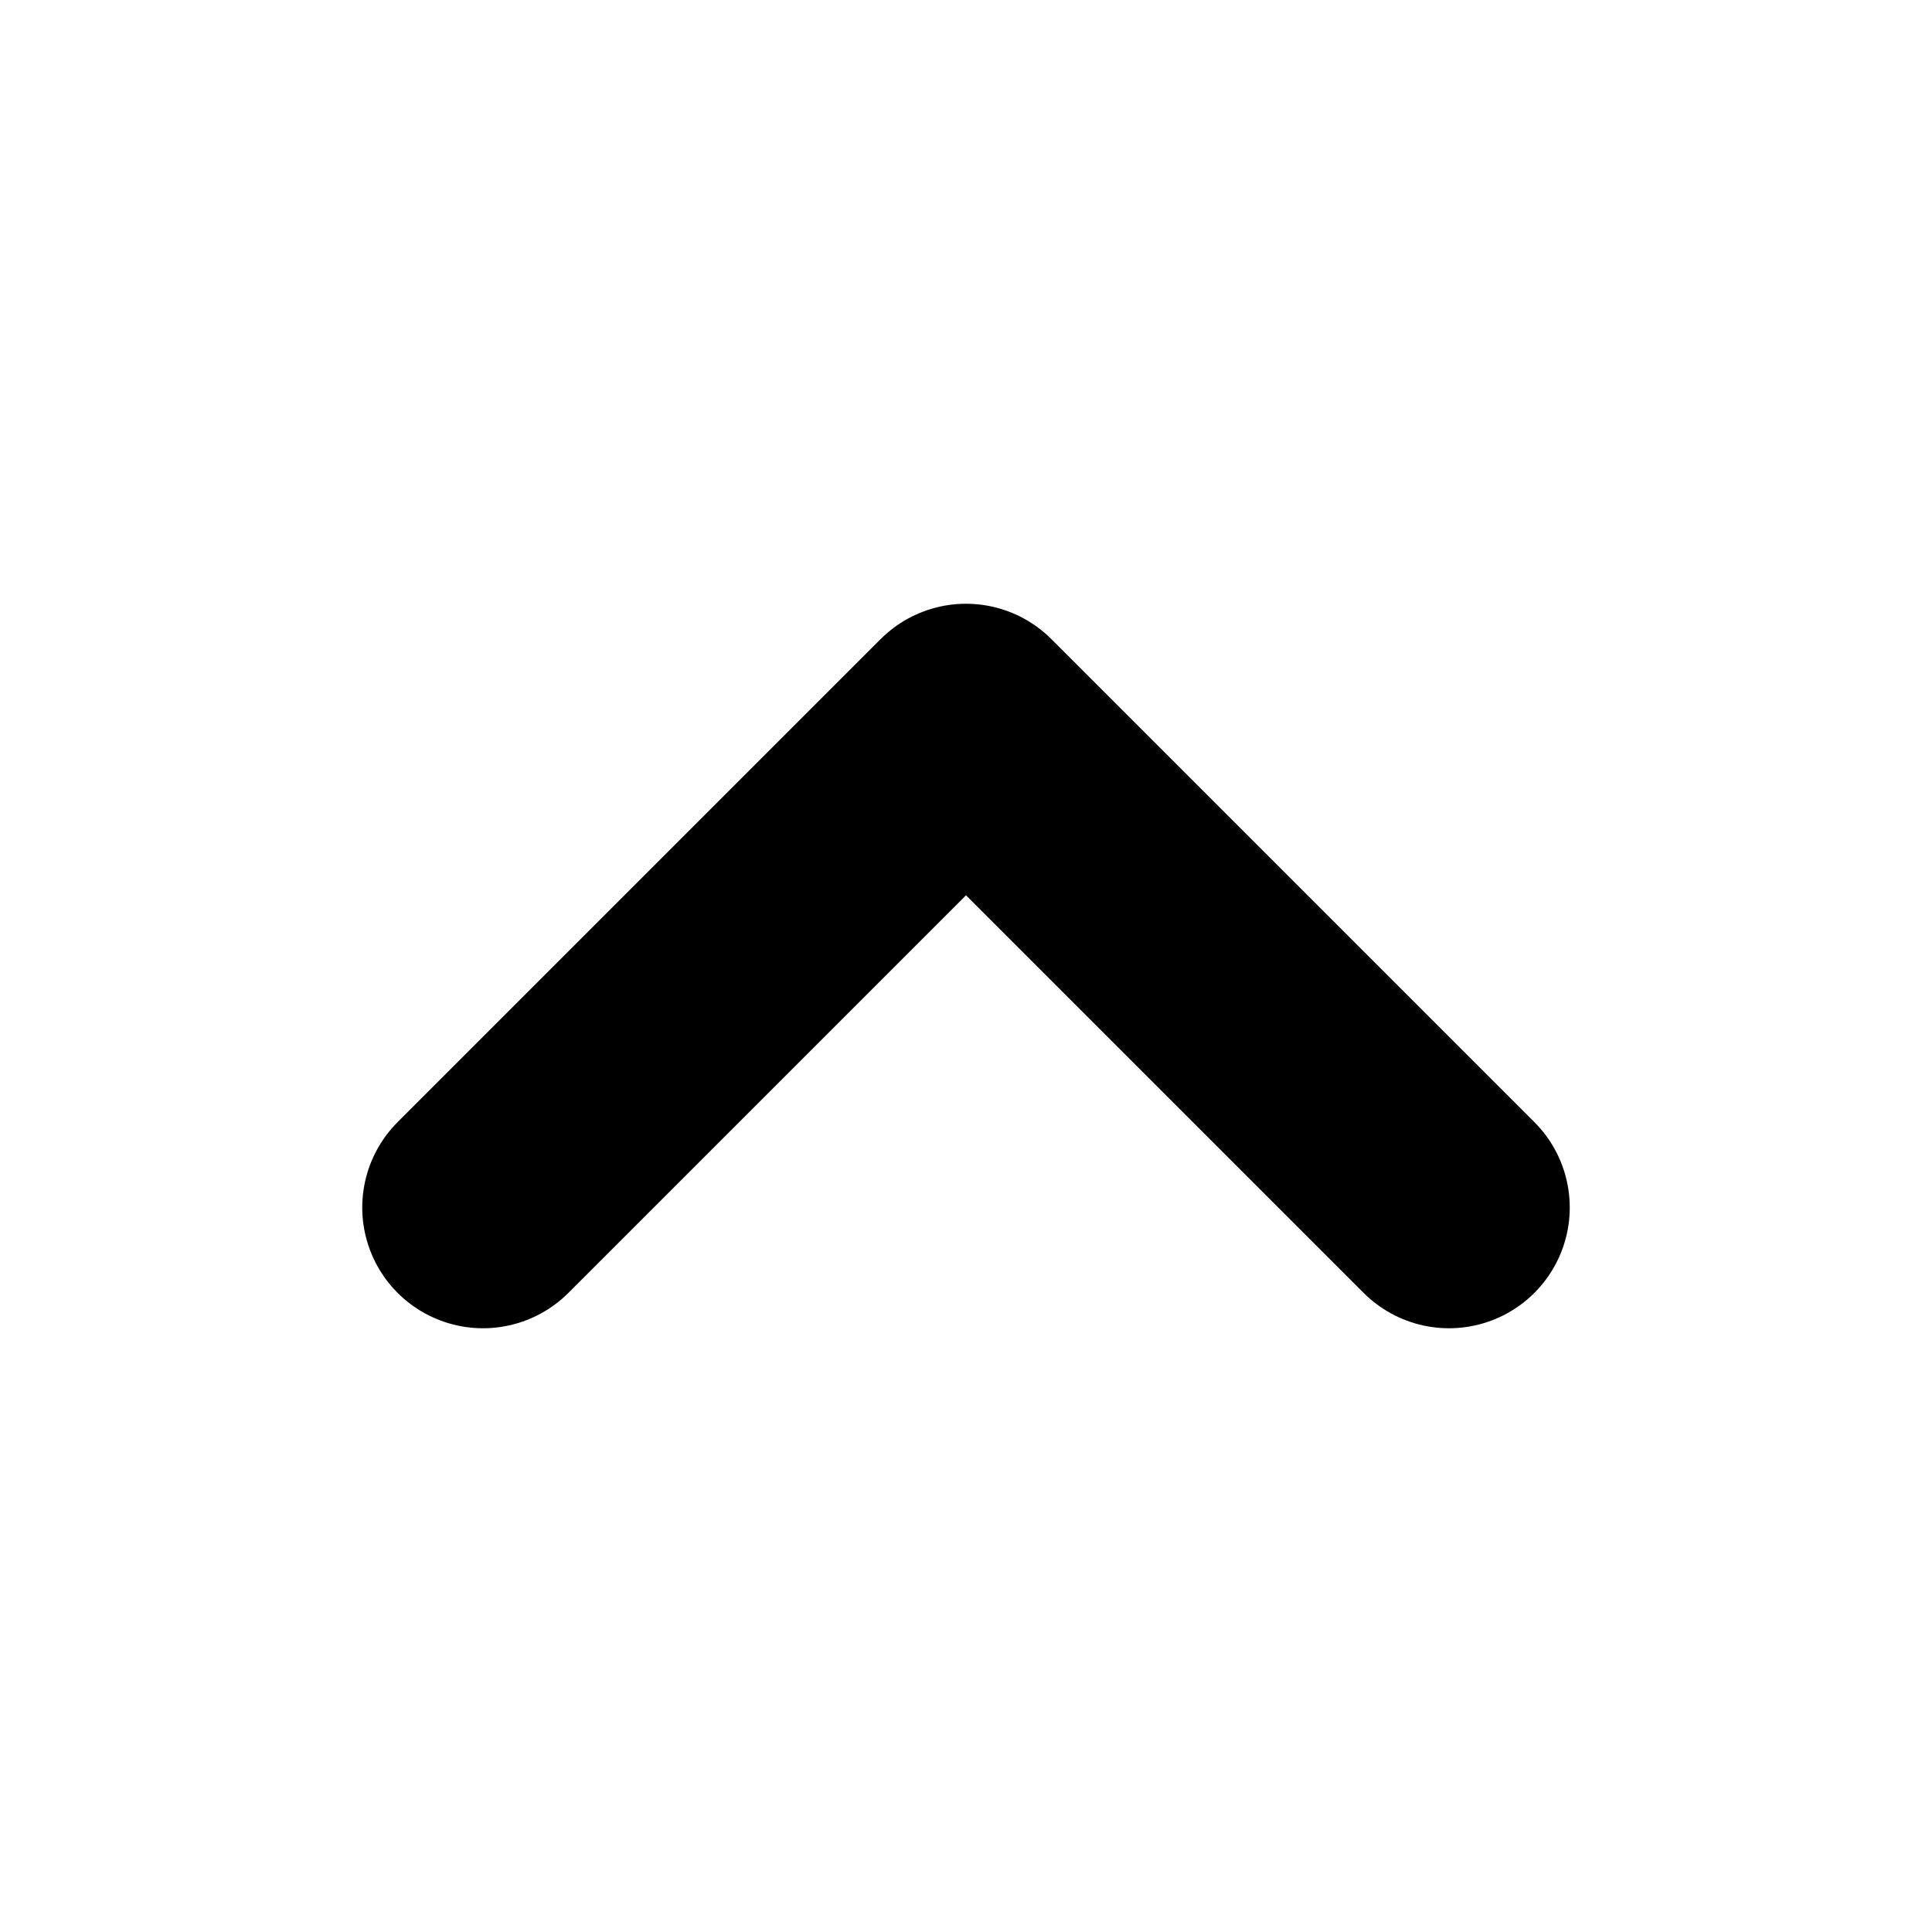
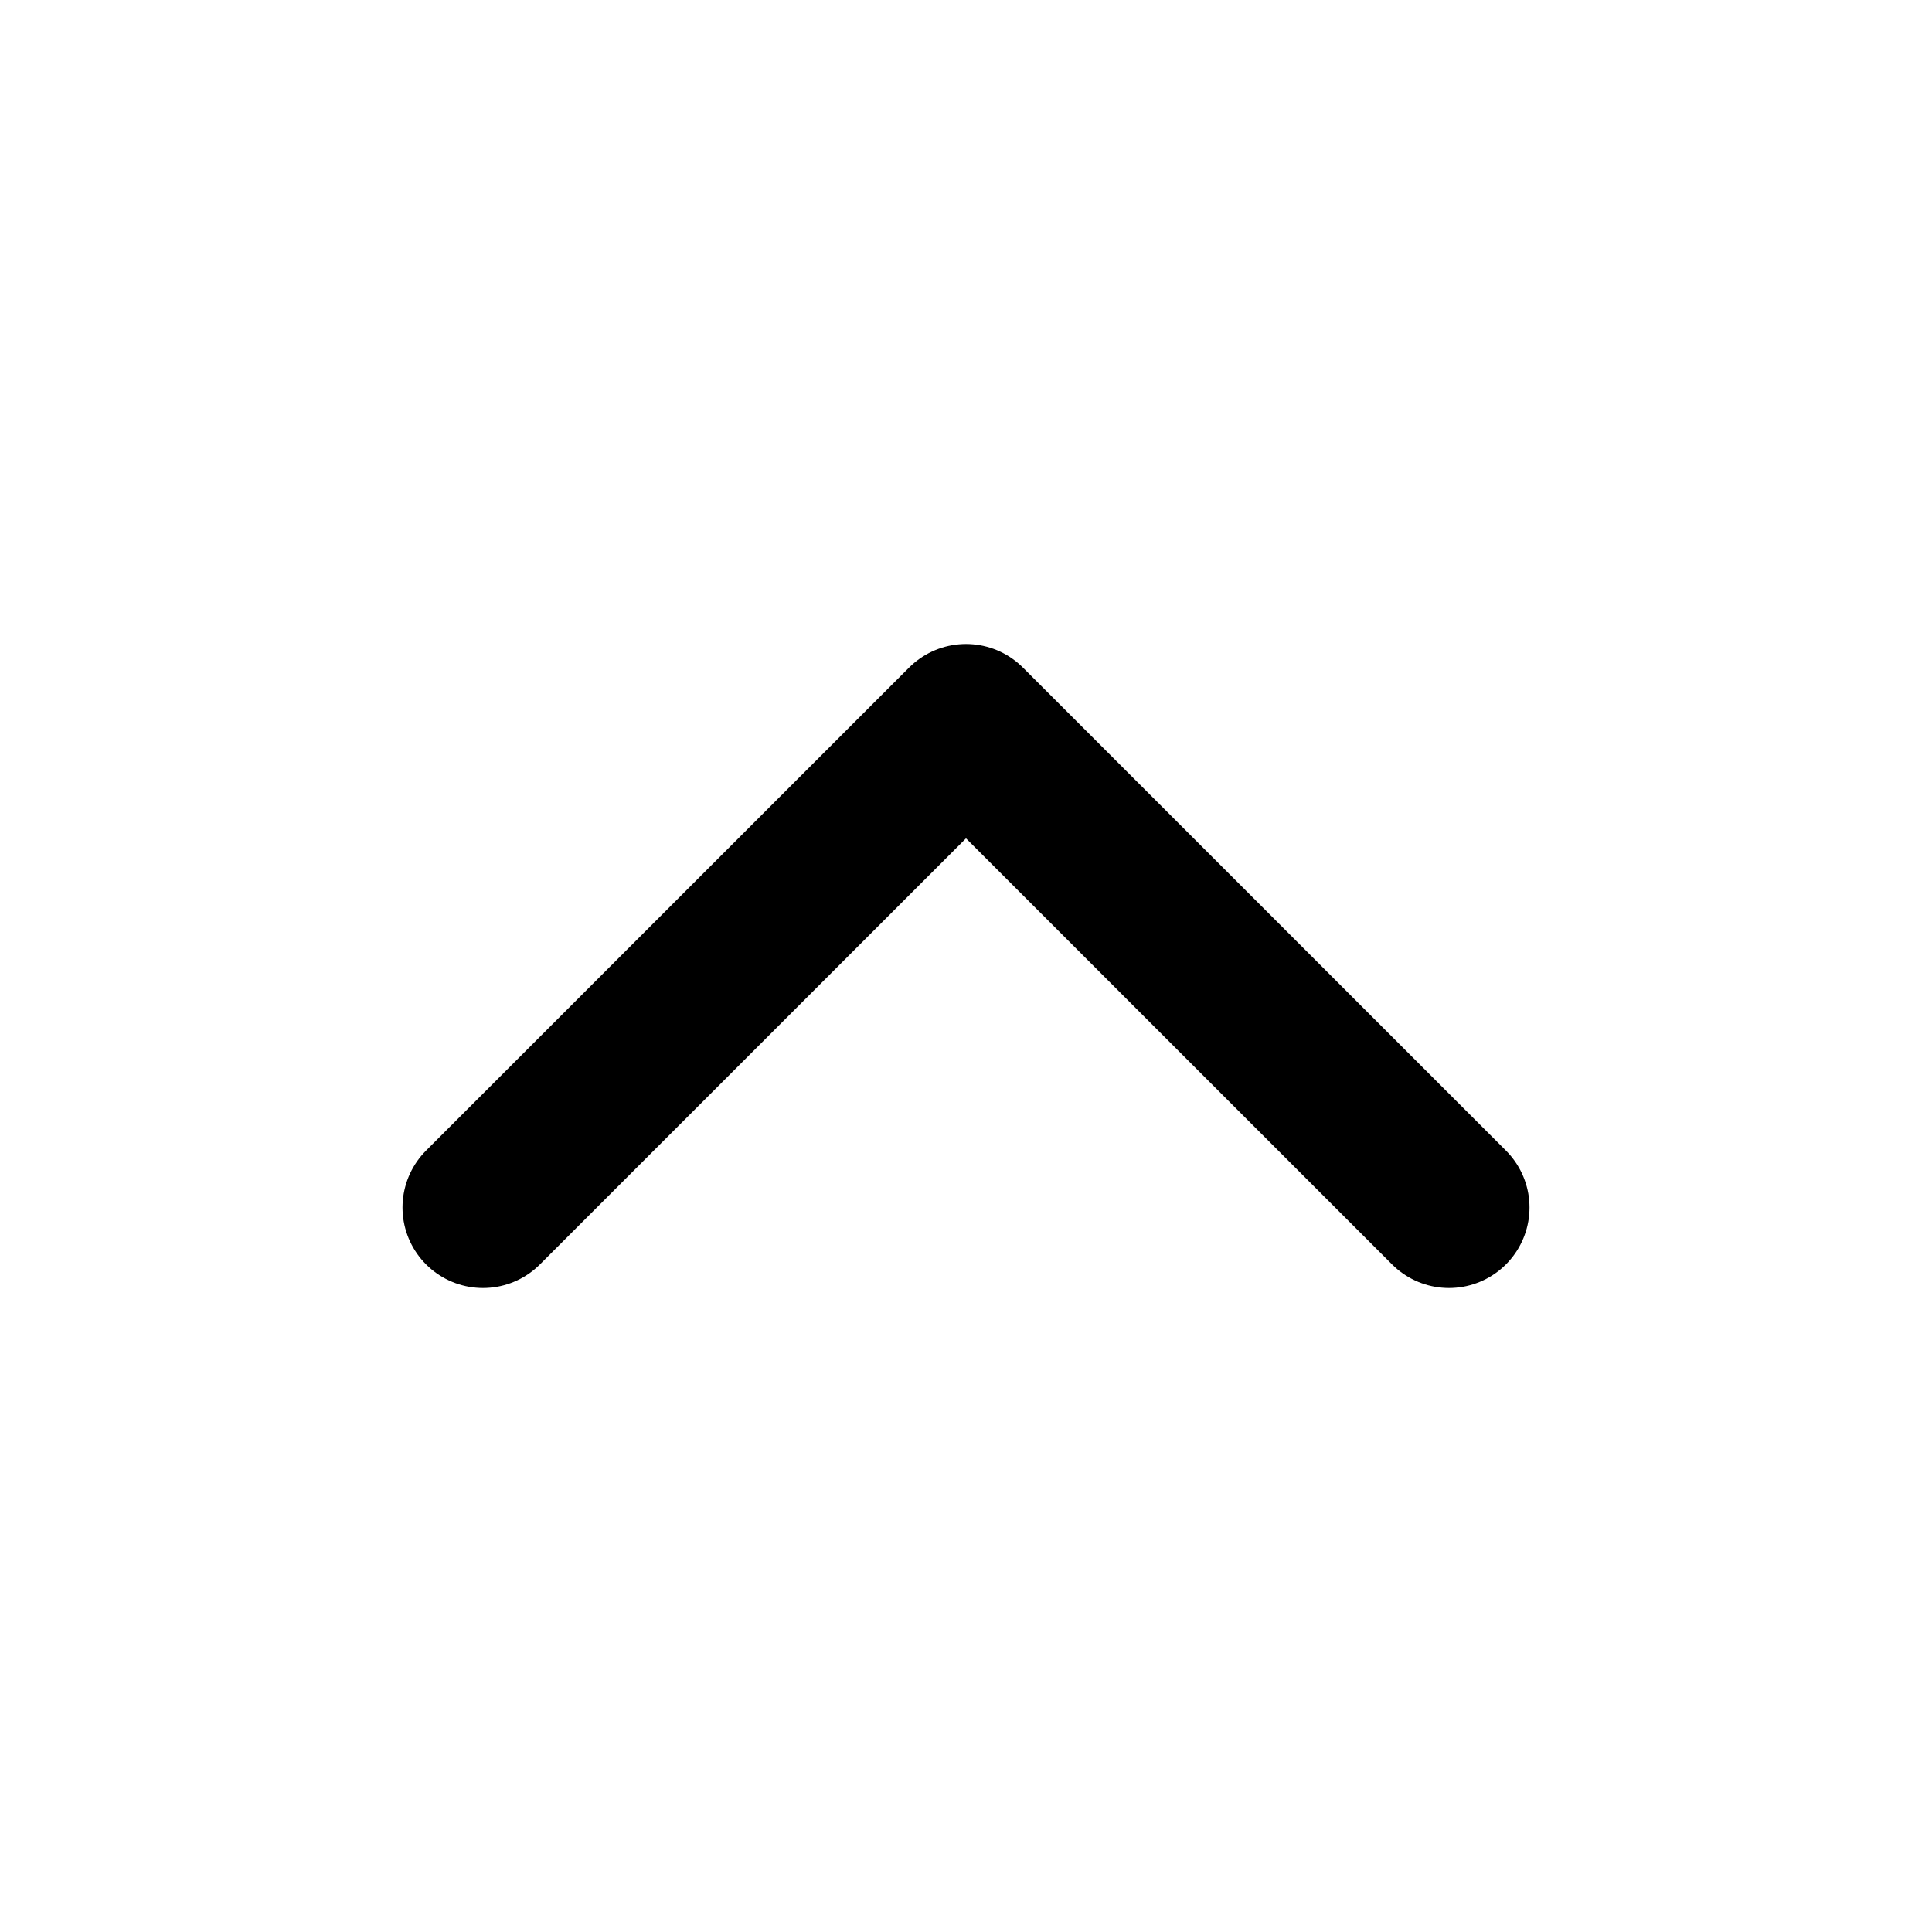
- <svg xmlns="http://www.w3.org/2000/svg" viewBox="0 0 16 16" fill="none" stroke="currentColor" stroke-width="2" stroke-linecap="round" stroke-linejoin="round">
-   <polyline points="4 10 8 6 12 10" />
+ <svg xmlns="http://www.w3.org/2000/svg" class="lucide lucide-chevron-up" width="24" height="24" viewBox="0 0 24 24" fill="none" stroke="currentColor" stroke-width="2" stroke-linecap="round" stroke-linejoin="round">
+   <path d="m18 15-6-6-6 6" />
</svg>
